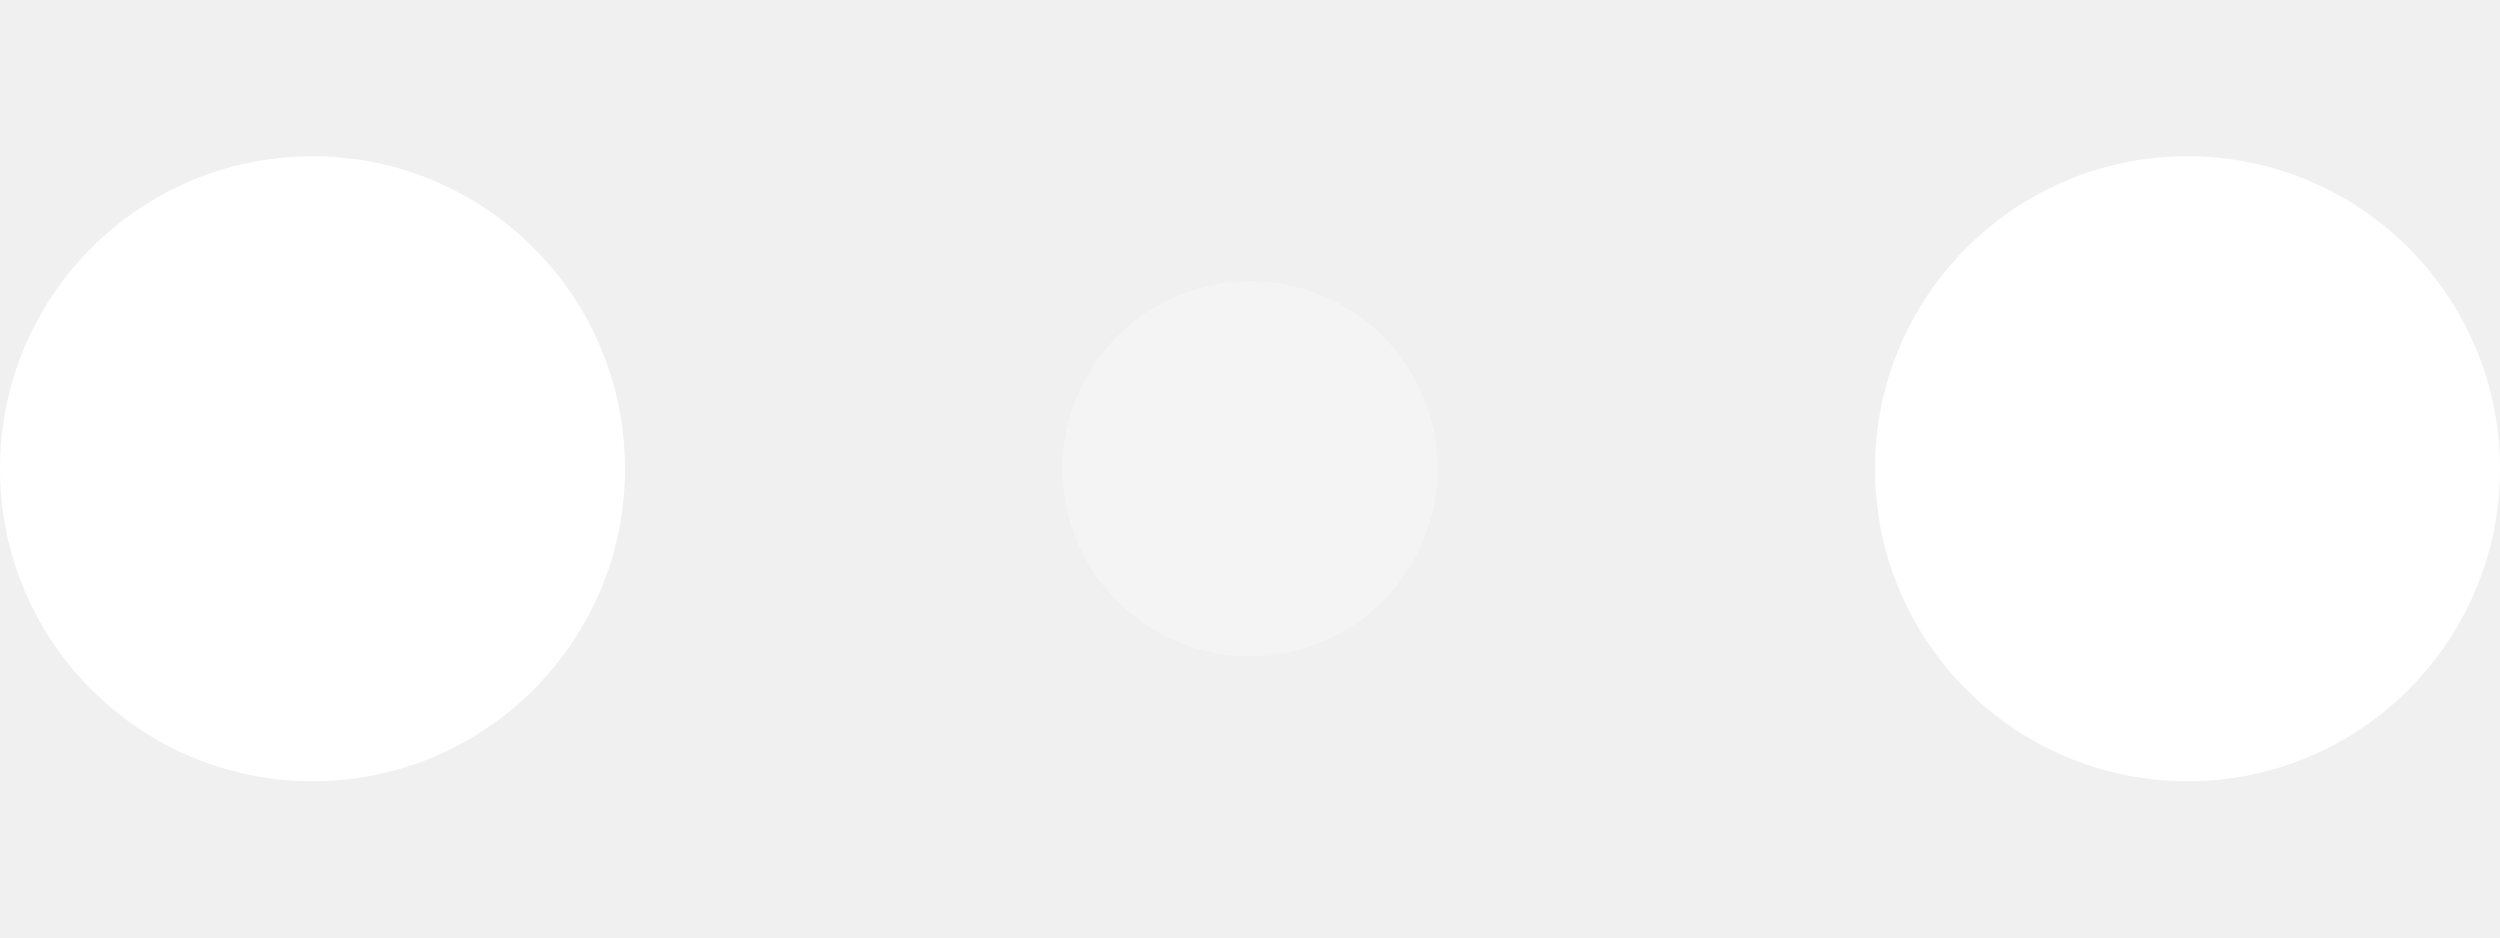
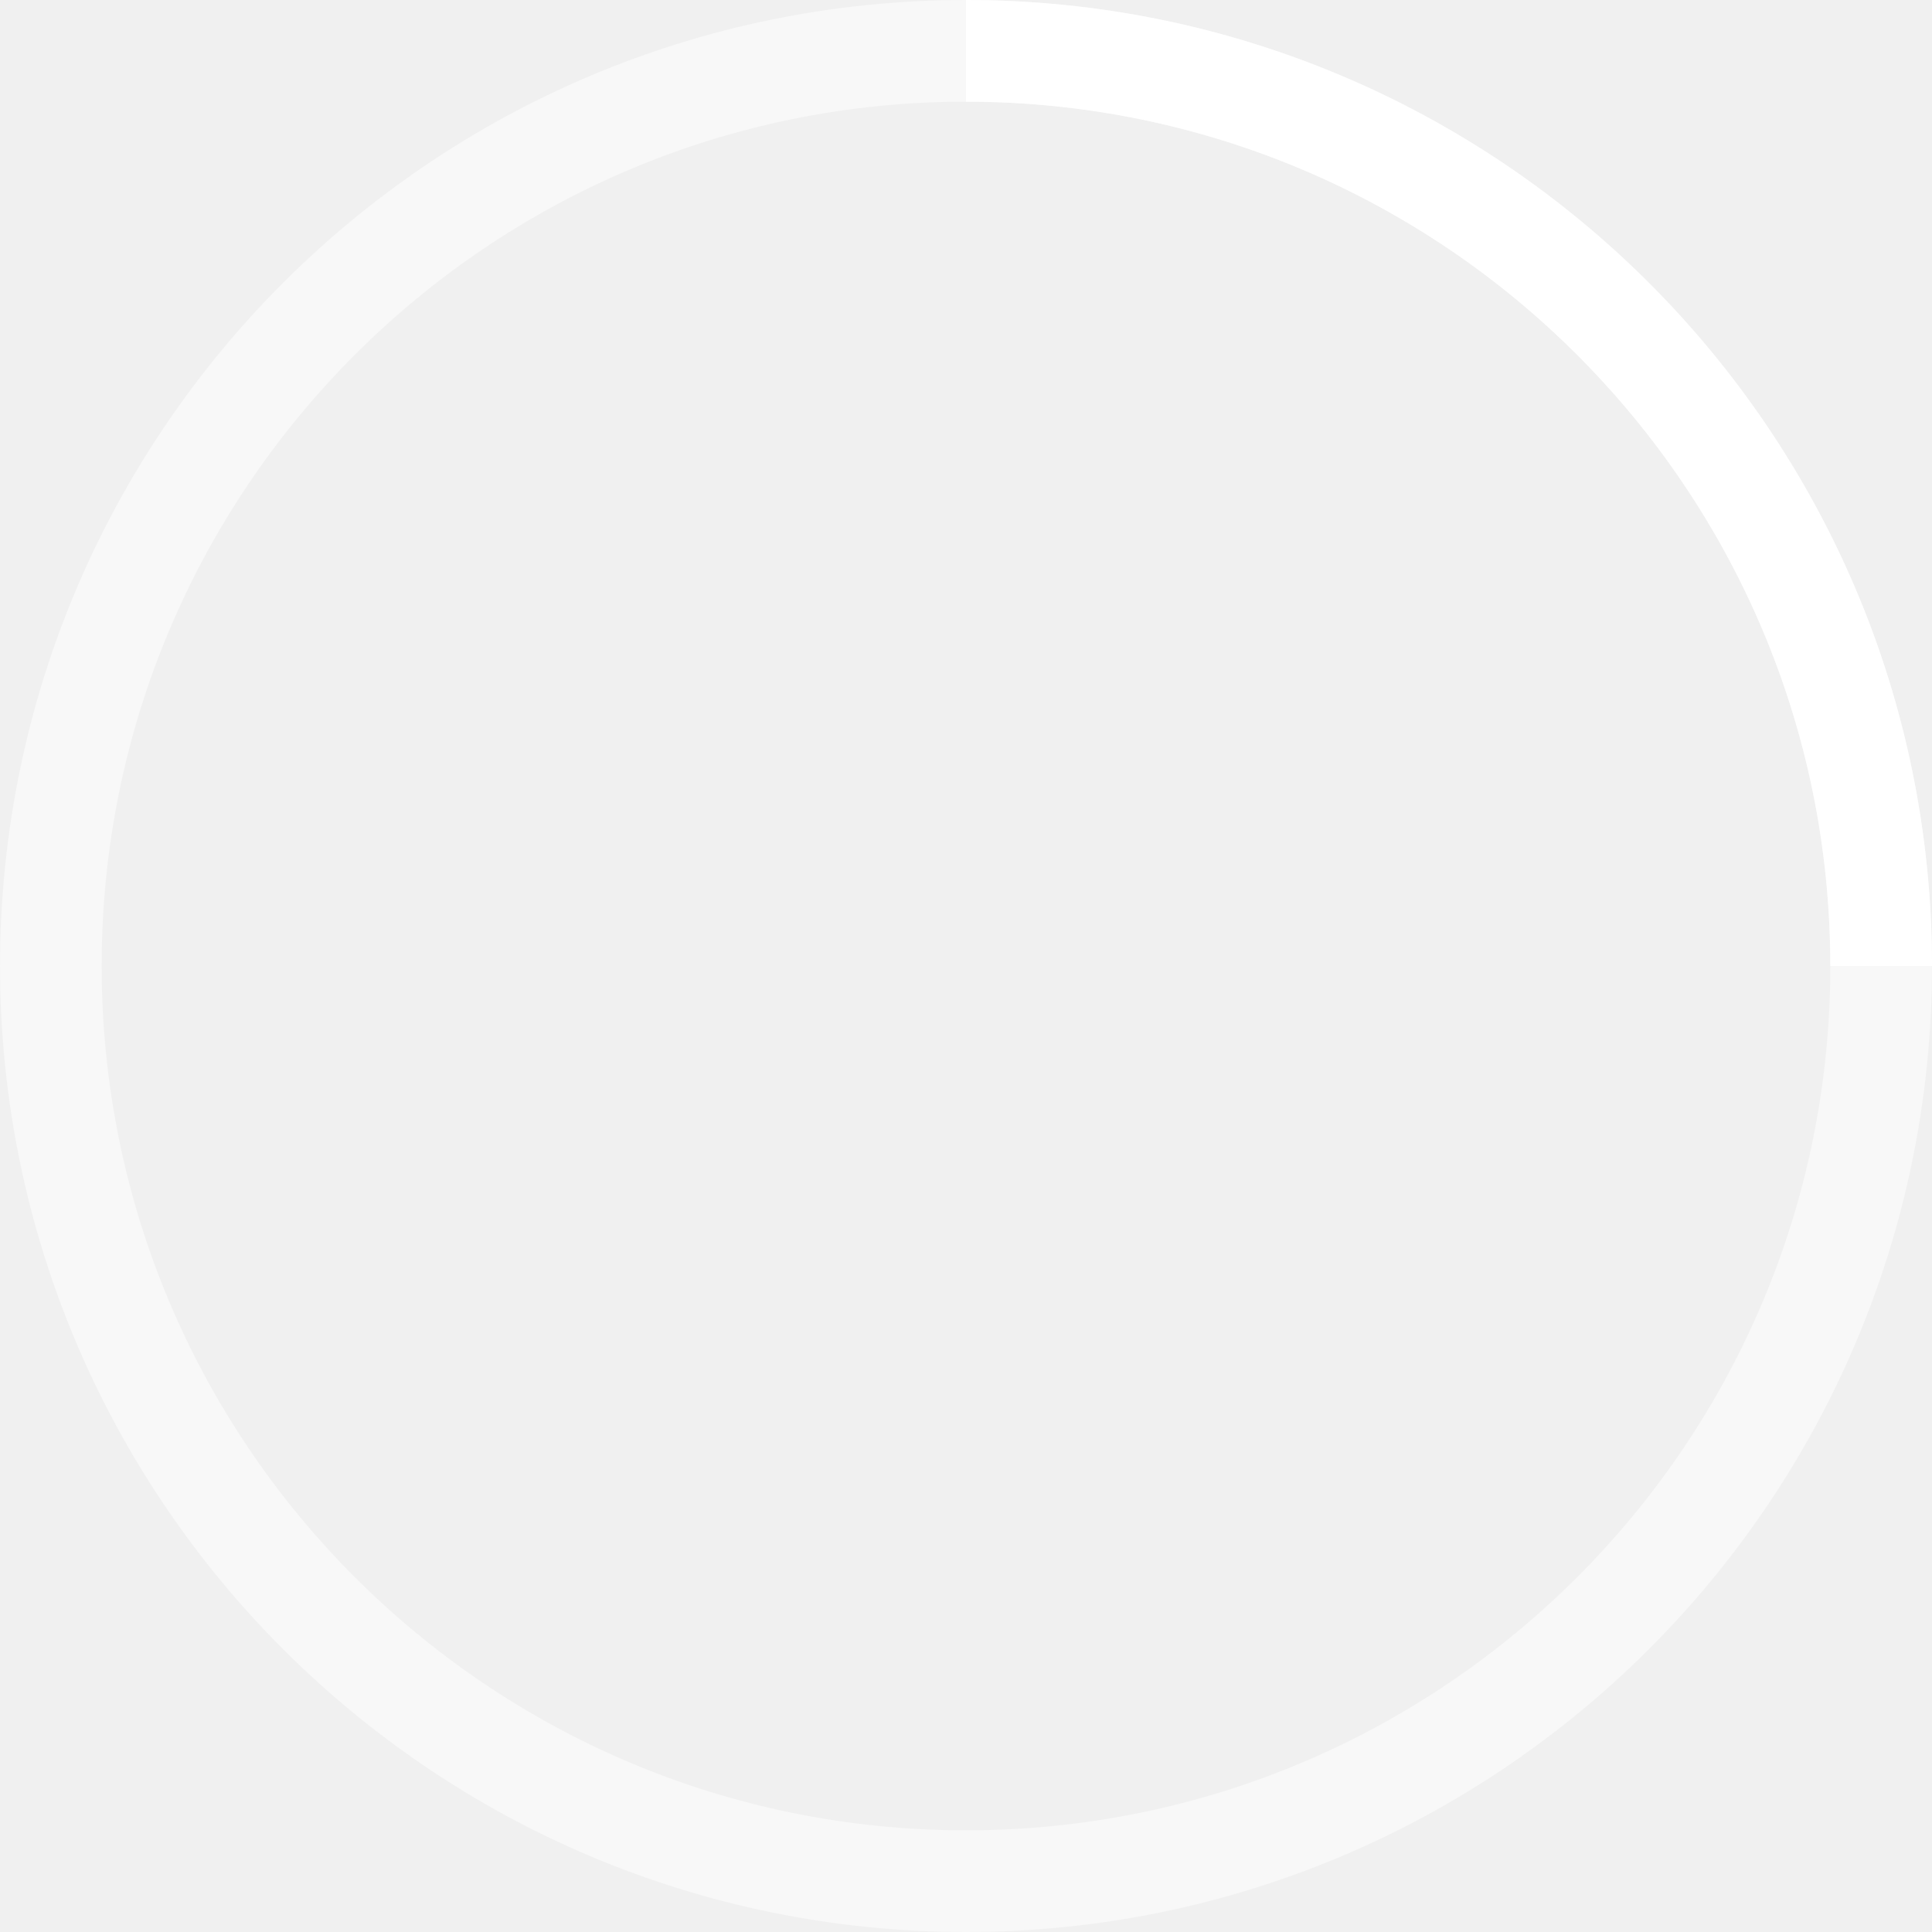
- <svg xmlns="http://www.w3.org/2000/svg" width="160" height="60" viewBox="0 0 120 30" fill="#fff">
-   <circle cx="15" cy="15" r="15">
-     <animate attributeName="r" from="15" to="15" begin="0s" dur="0.8s" values="15;9;15" calcMode="linear" repeatCount="indefinite" />
-     <animate attributeName="fill-opacity" from="1" to="1" begin="0s" dur="0.8s" values="1;.5;1" calcMode="linear" repeatCount="indefinite" />
-   </circle>
-   <circle cx="60" cy="15" r="9" fill-opacity="0.3">
-     <animate attributeName="r" from="9" to="9" begin="0s" dur="0.8s" values="9;15;9" calcMode="linear" repeatCount="indefinite" />
-     <animate attributeName="fill-opacity" from="0.5" to="0.5" begin="0s" dur="0.8s" values=".5;1;.5" calcMode="linear" repeatCount="indefinite" />
-   </circle>
-   <circle cx="105" cy="15" r="15">
-     <animate attributeName="r" from="15" to="15" begin="0s" dur="0.8s" values="15;9;15" calcMode="linear" repeatCount="indefinite" />
-     <animate attributeName="fill-opacity" from="1" to="1" begin="0s" dur="0.8s" values="1;.5;1" calcMode="linear" repeatCount="indefinite" />
-   </circle>
+ <svg xmlns="http://www.w3.org/2000/svg" width="100" height="100" viewBox="0 0 38 38" stroke="#fff">
+   <g fill="none" fill-rule="evenodd">
+     <g transform="translate(1 1)" stroke-width="2">
+       <circle stroke-opacity=".5" cx="18" cy="18" r="18" />
+       <path d="M36 18c0-9.94-8.06-18-18-18">
+         <animateTransform attributeName="transform" type="rotate" from="0 18 18" to="360 18 18" dur="1s" repeatCount="indefinite" />
+       </path>
+     </g>
+   </g>
</svg>
